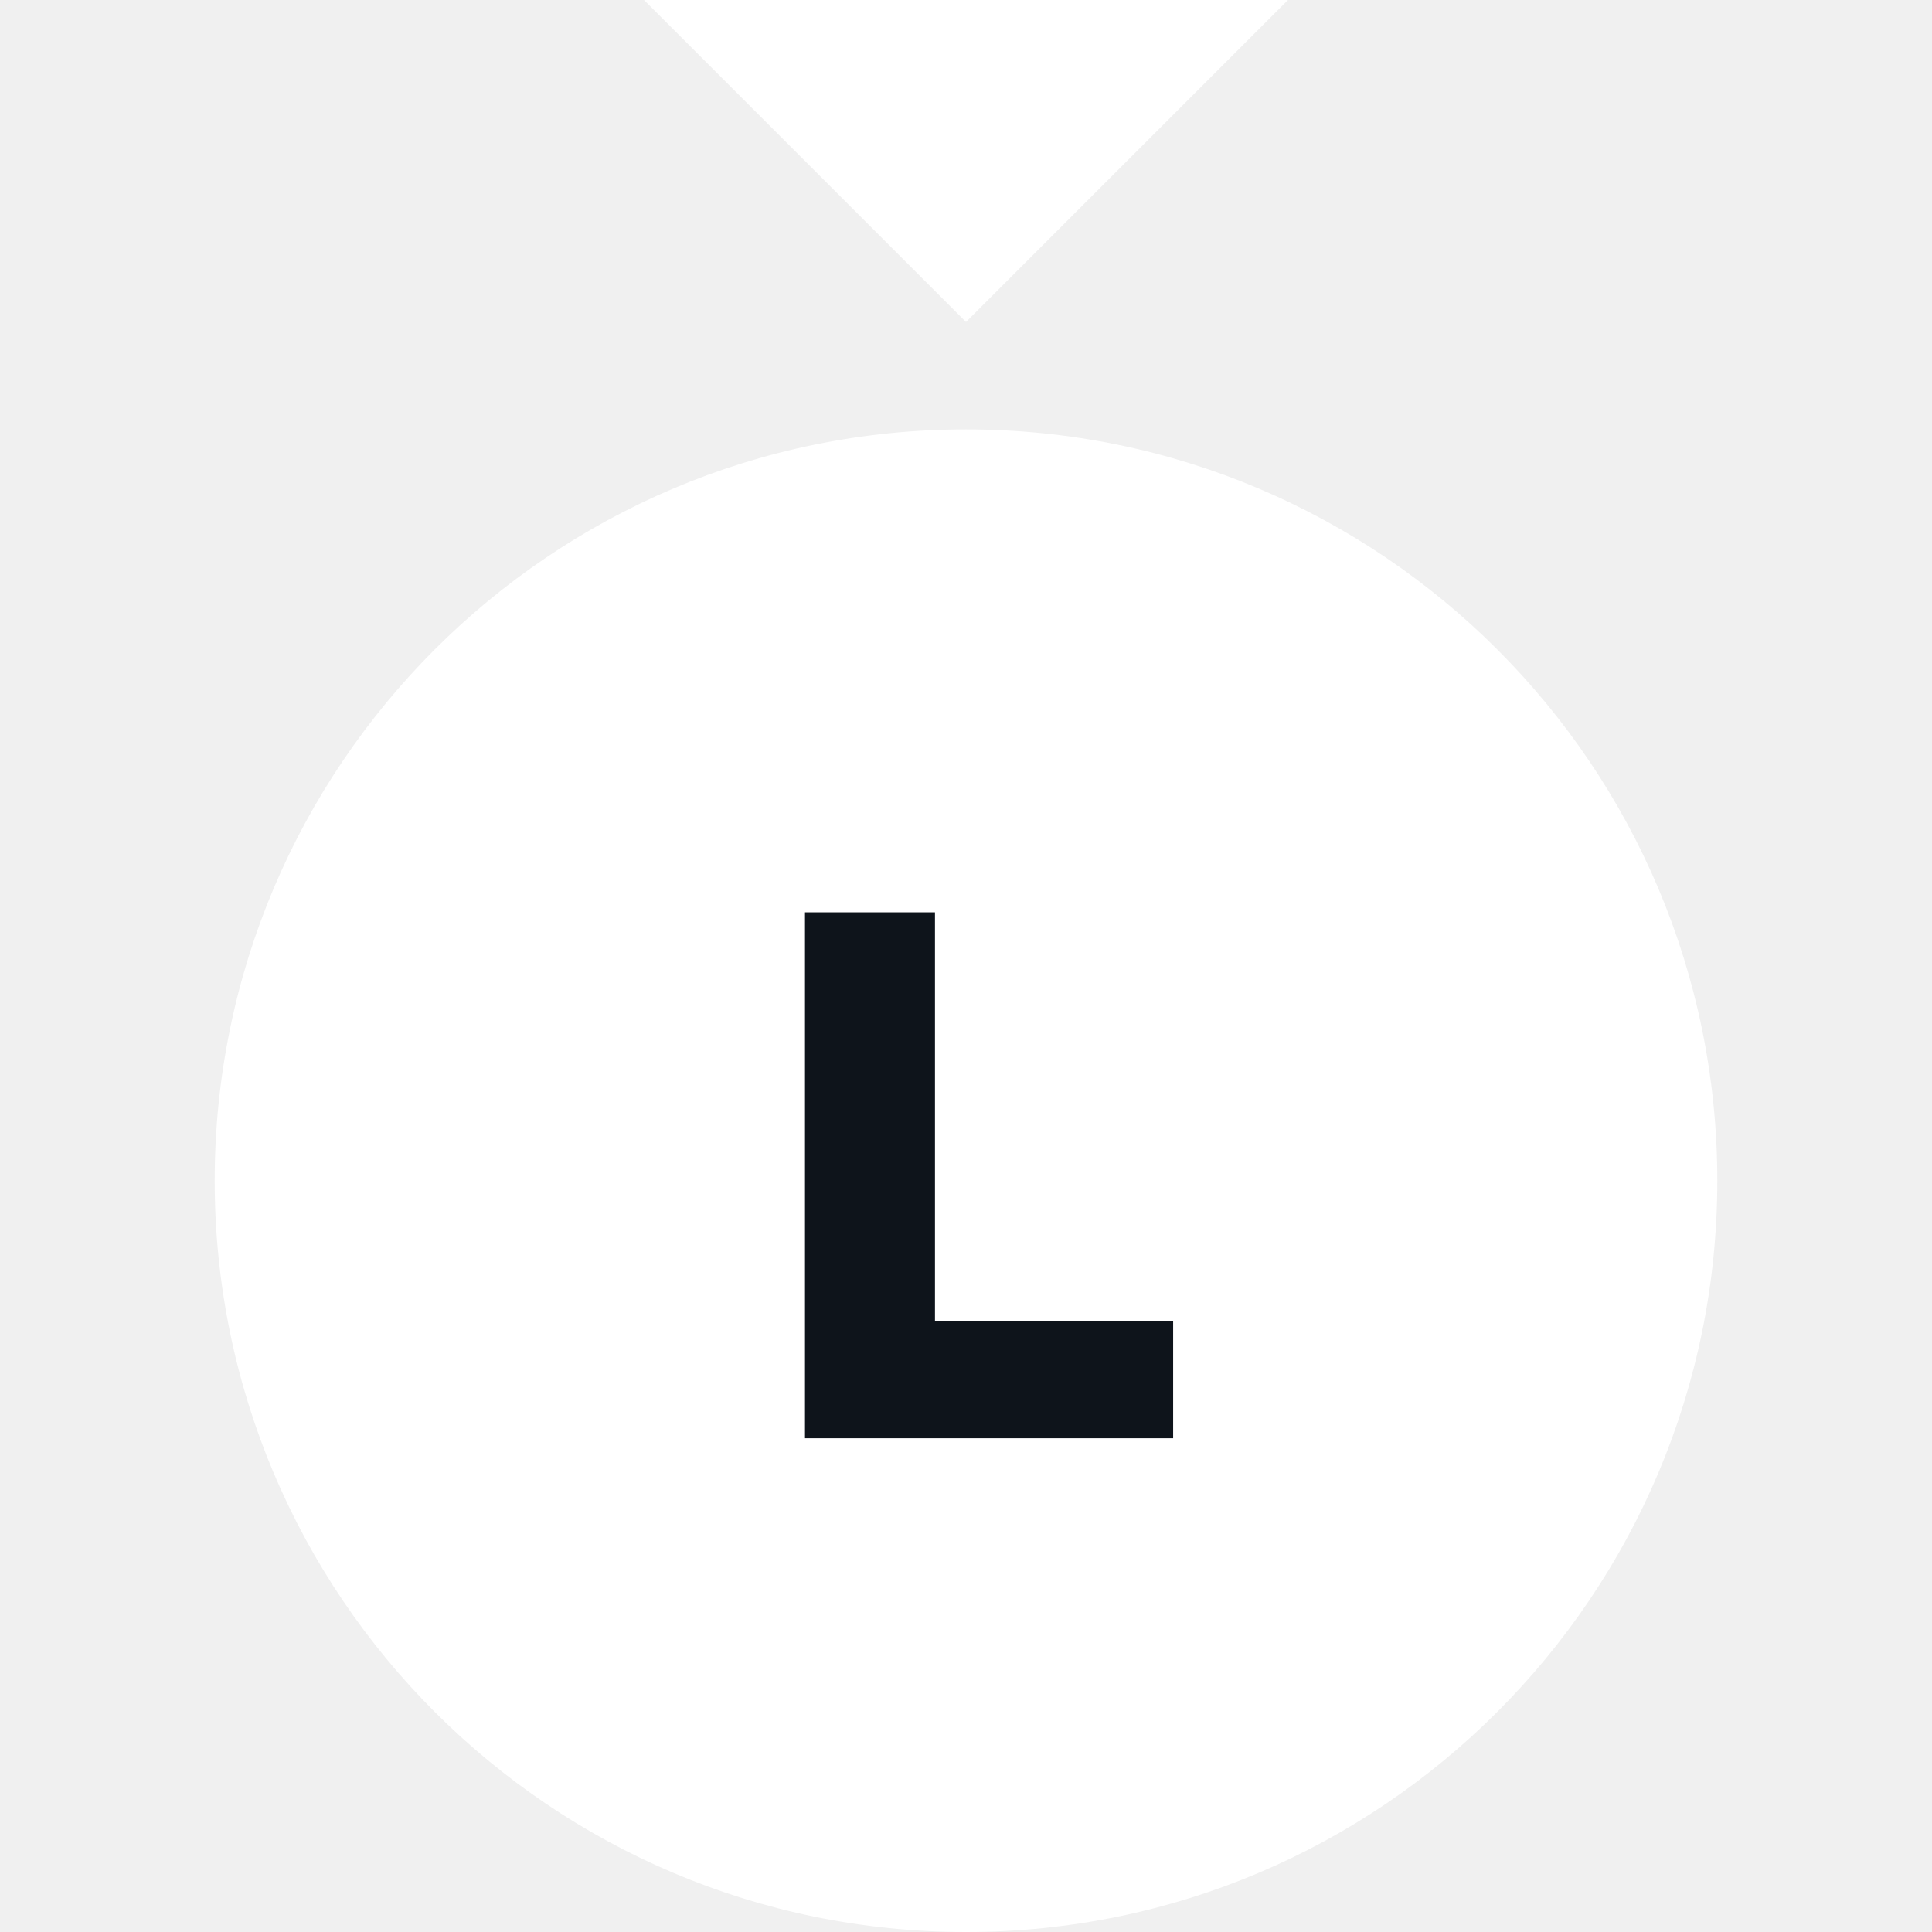
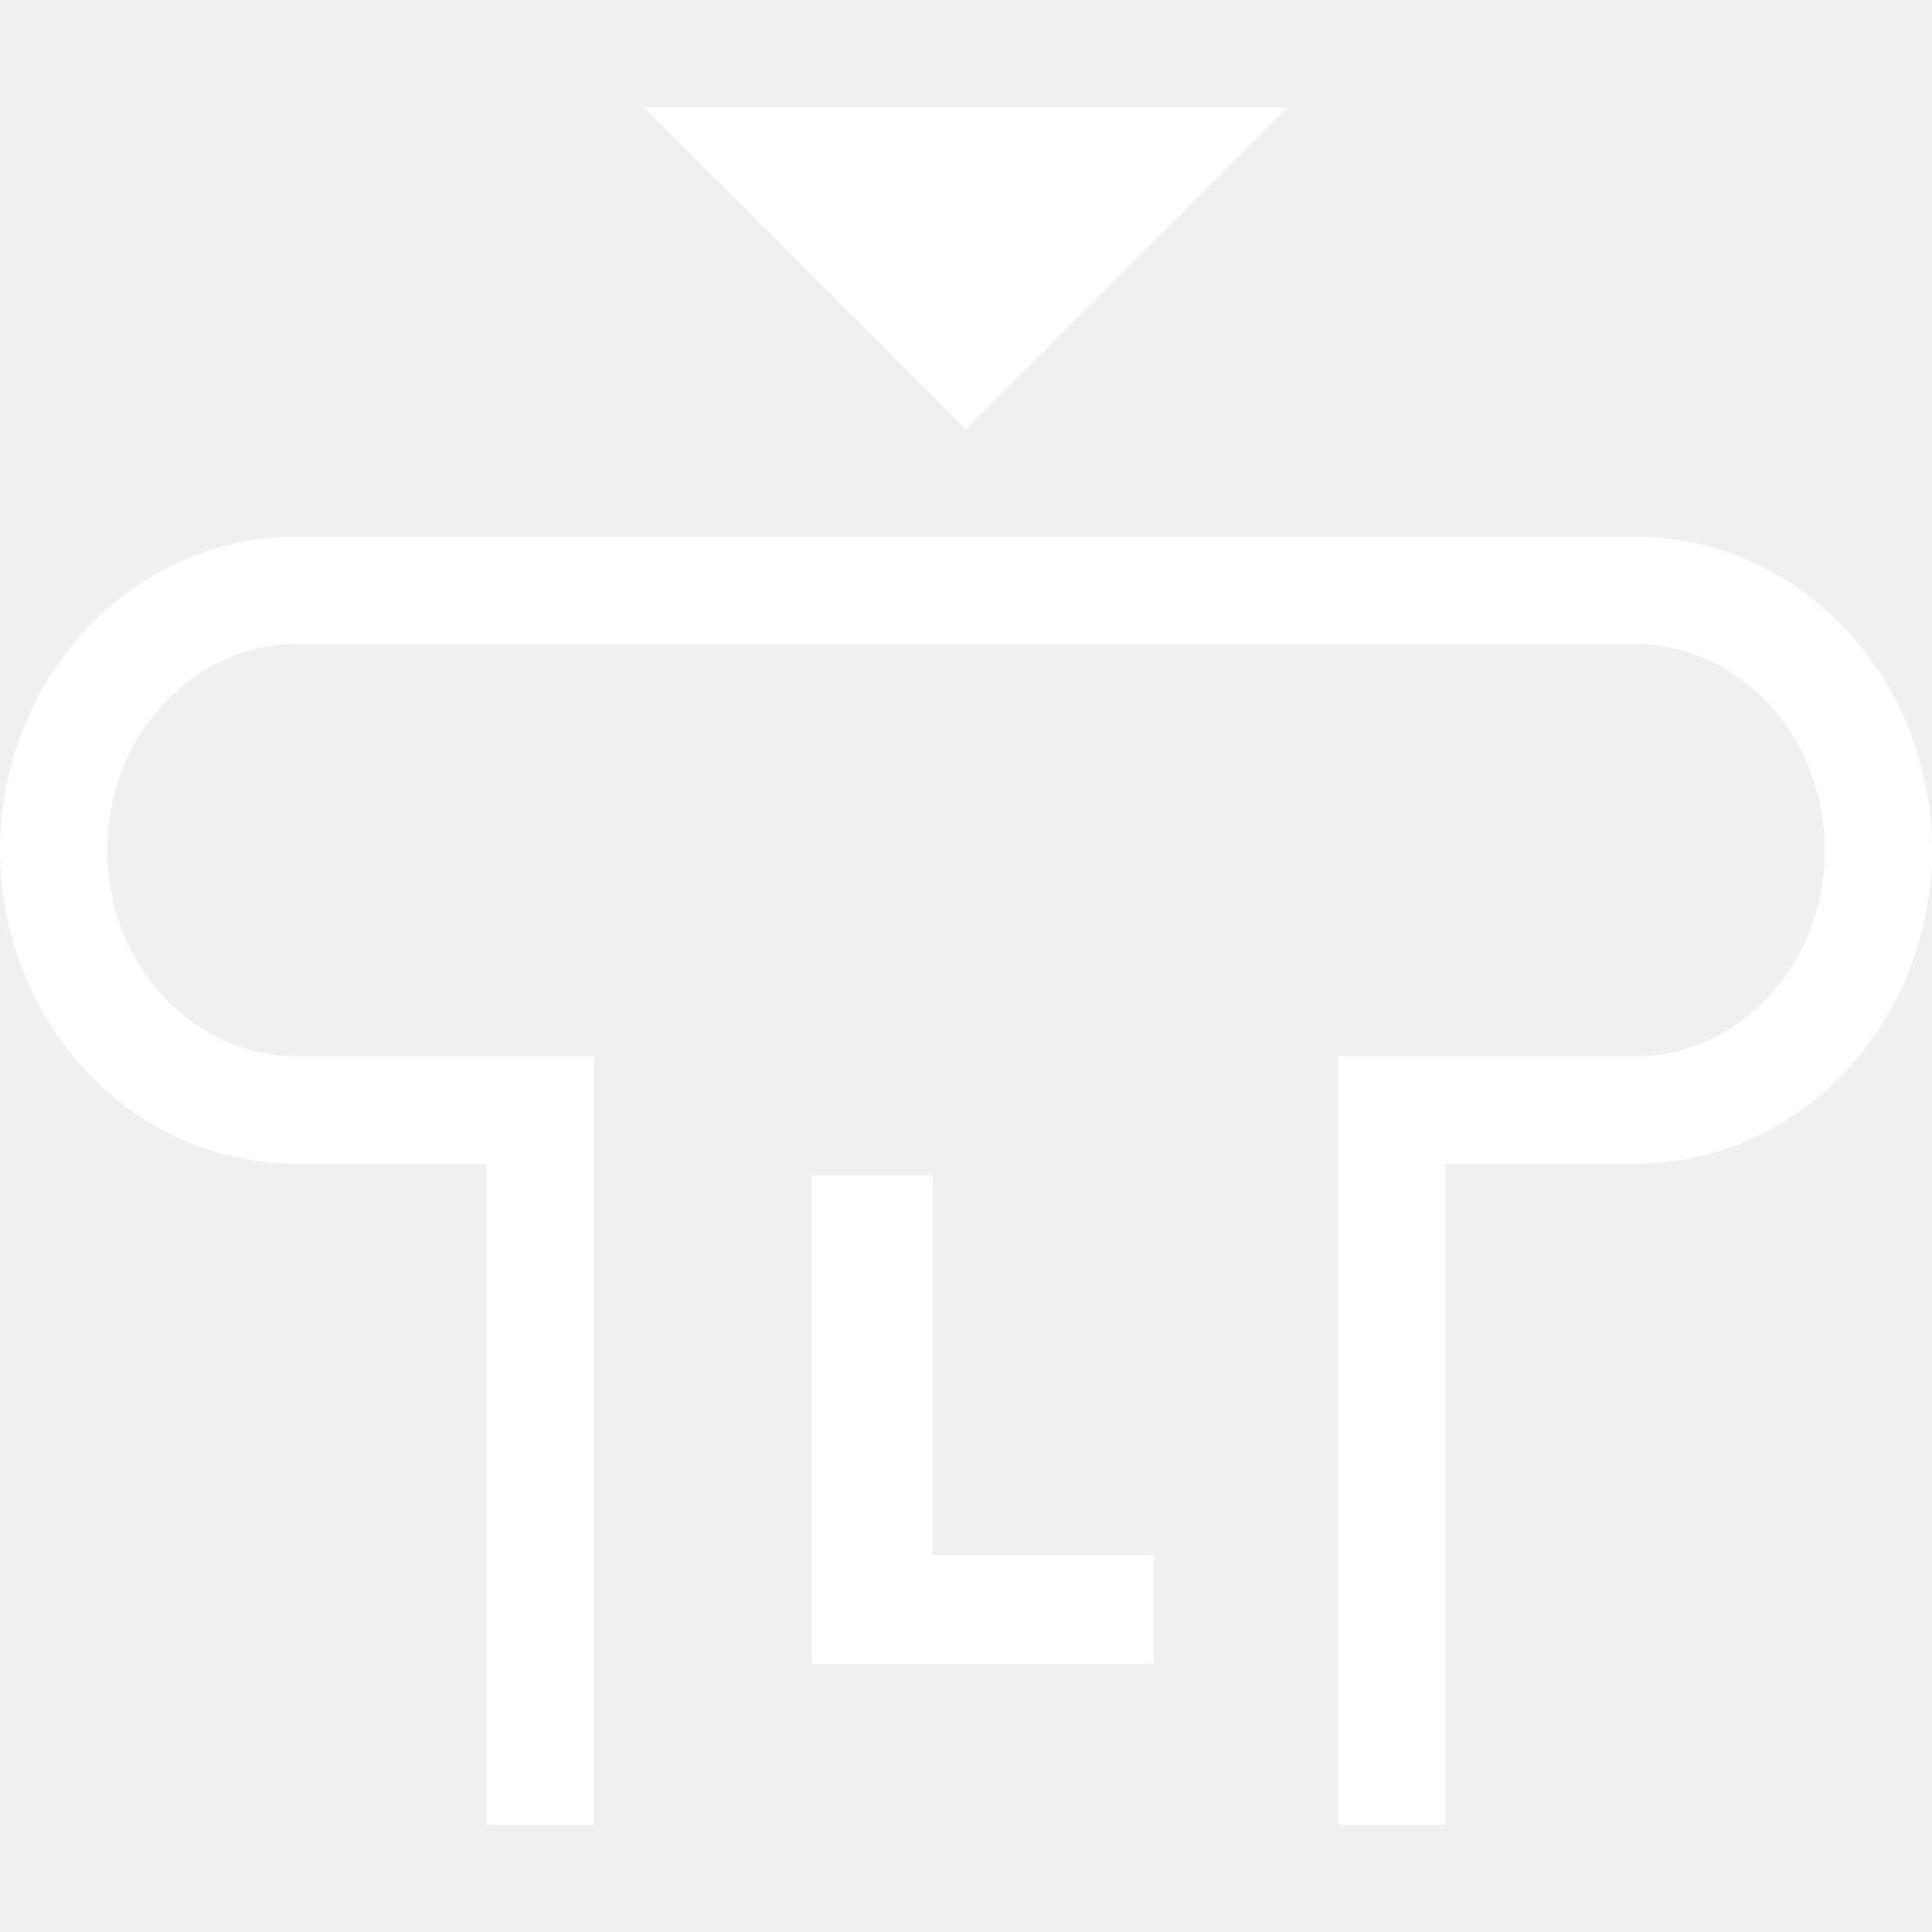
<svg xmlns="http://www.w3.org/2000/svg" width="32" height="32" viewBox="0 0 32 32" fill="none">
-   <circle cx="16" cy="19.556" r="12.444" fill="white" />
-   <path d="M19.431 23.822H13.333V15.111H15.486V21.881H19.431V23.822Z" fill="#0E141B" />
-   <path d="M21.333 0H10.667L16 5.333L21.333 0Z" fill="white" />
+   <path fill-rule="evenodd" clip-rule="evenodd" d="M0 14.082C0 11.27 2.148 8.889 4.919 8.889H27.081C29.852 8.889 32 11.27 32 14.082C32 16.894 29.852 19.275 27.081 19.275H23.941V30.222H22.163V17.497H27.081C28.762 17.497 30.222 16.024 30.222 14.082C30.222 12.14 28.762 10.667 27.081 10.667H4.919C3.238 10.667 1.778 12.14 1.778 14.082C1.778 16.024 3.238 17.497 4.919 17.497H9.837V30.222H8.059V19.275H4.919C2.148 19.275 0 16.894 0 14.082Z" fill="white" />
+   <path d="M19.108 27.556H13.445V19.467H15.445V25.753H19.108V27.556Z" fill="white" />
+   <path d="M21.333 1.778H10.667L16 7.111L21.333 1.778Z" fill="white" />
</svg>
